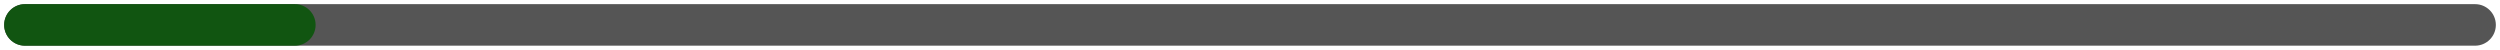
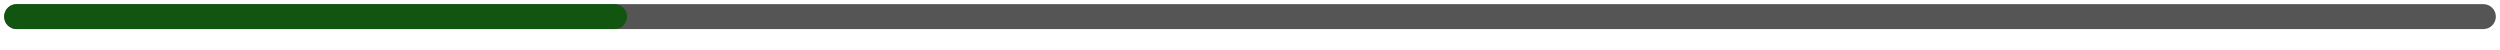
<svg xmlns="http://www.w3.org/2000/svg" width="602" height="12">
-   <rect width="600" height="10" x="1" y="1" rx="5" ry="5" fill="#555" />
-   <rect width="75" height="10" x="1" y="1" rx="5" ry="5" fill="#151" />
+   <rect width="600" height="6" x="1" y="1" rx="3" ry="3" fill="#555" />
+   <rect width="150" height="6" x="1" y="1" rx="3" ry="3" fill="#151" />
</svg>
